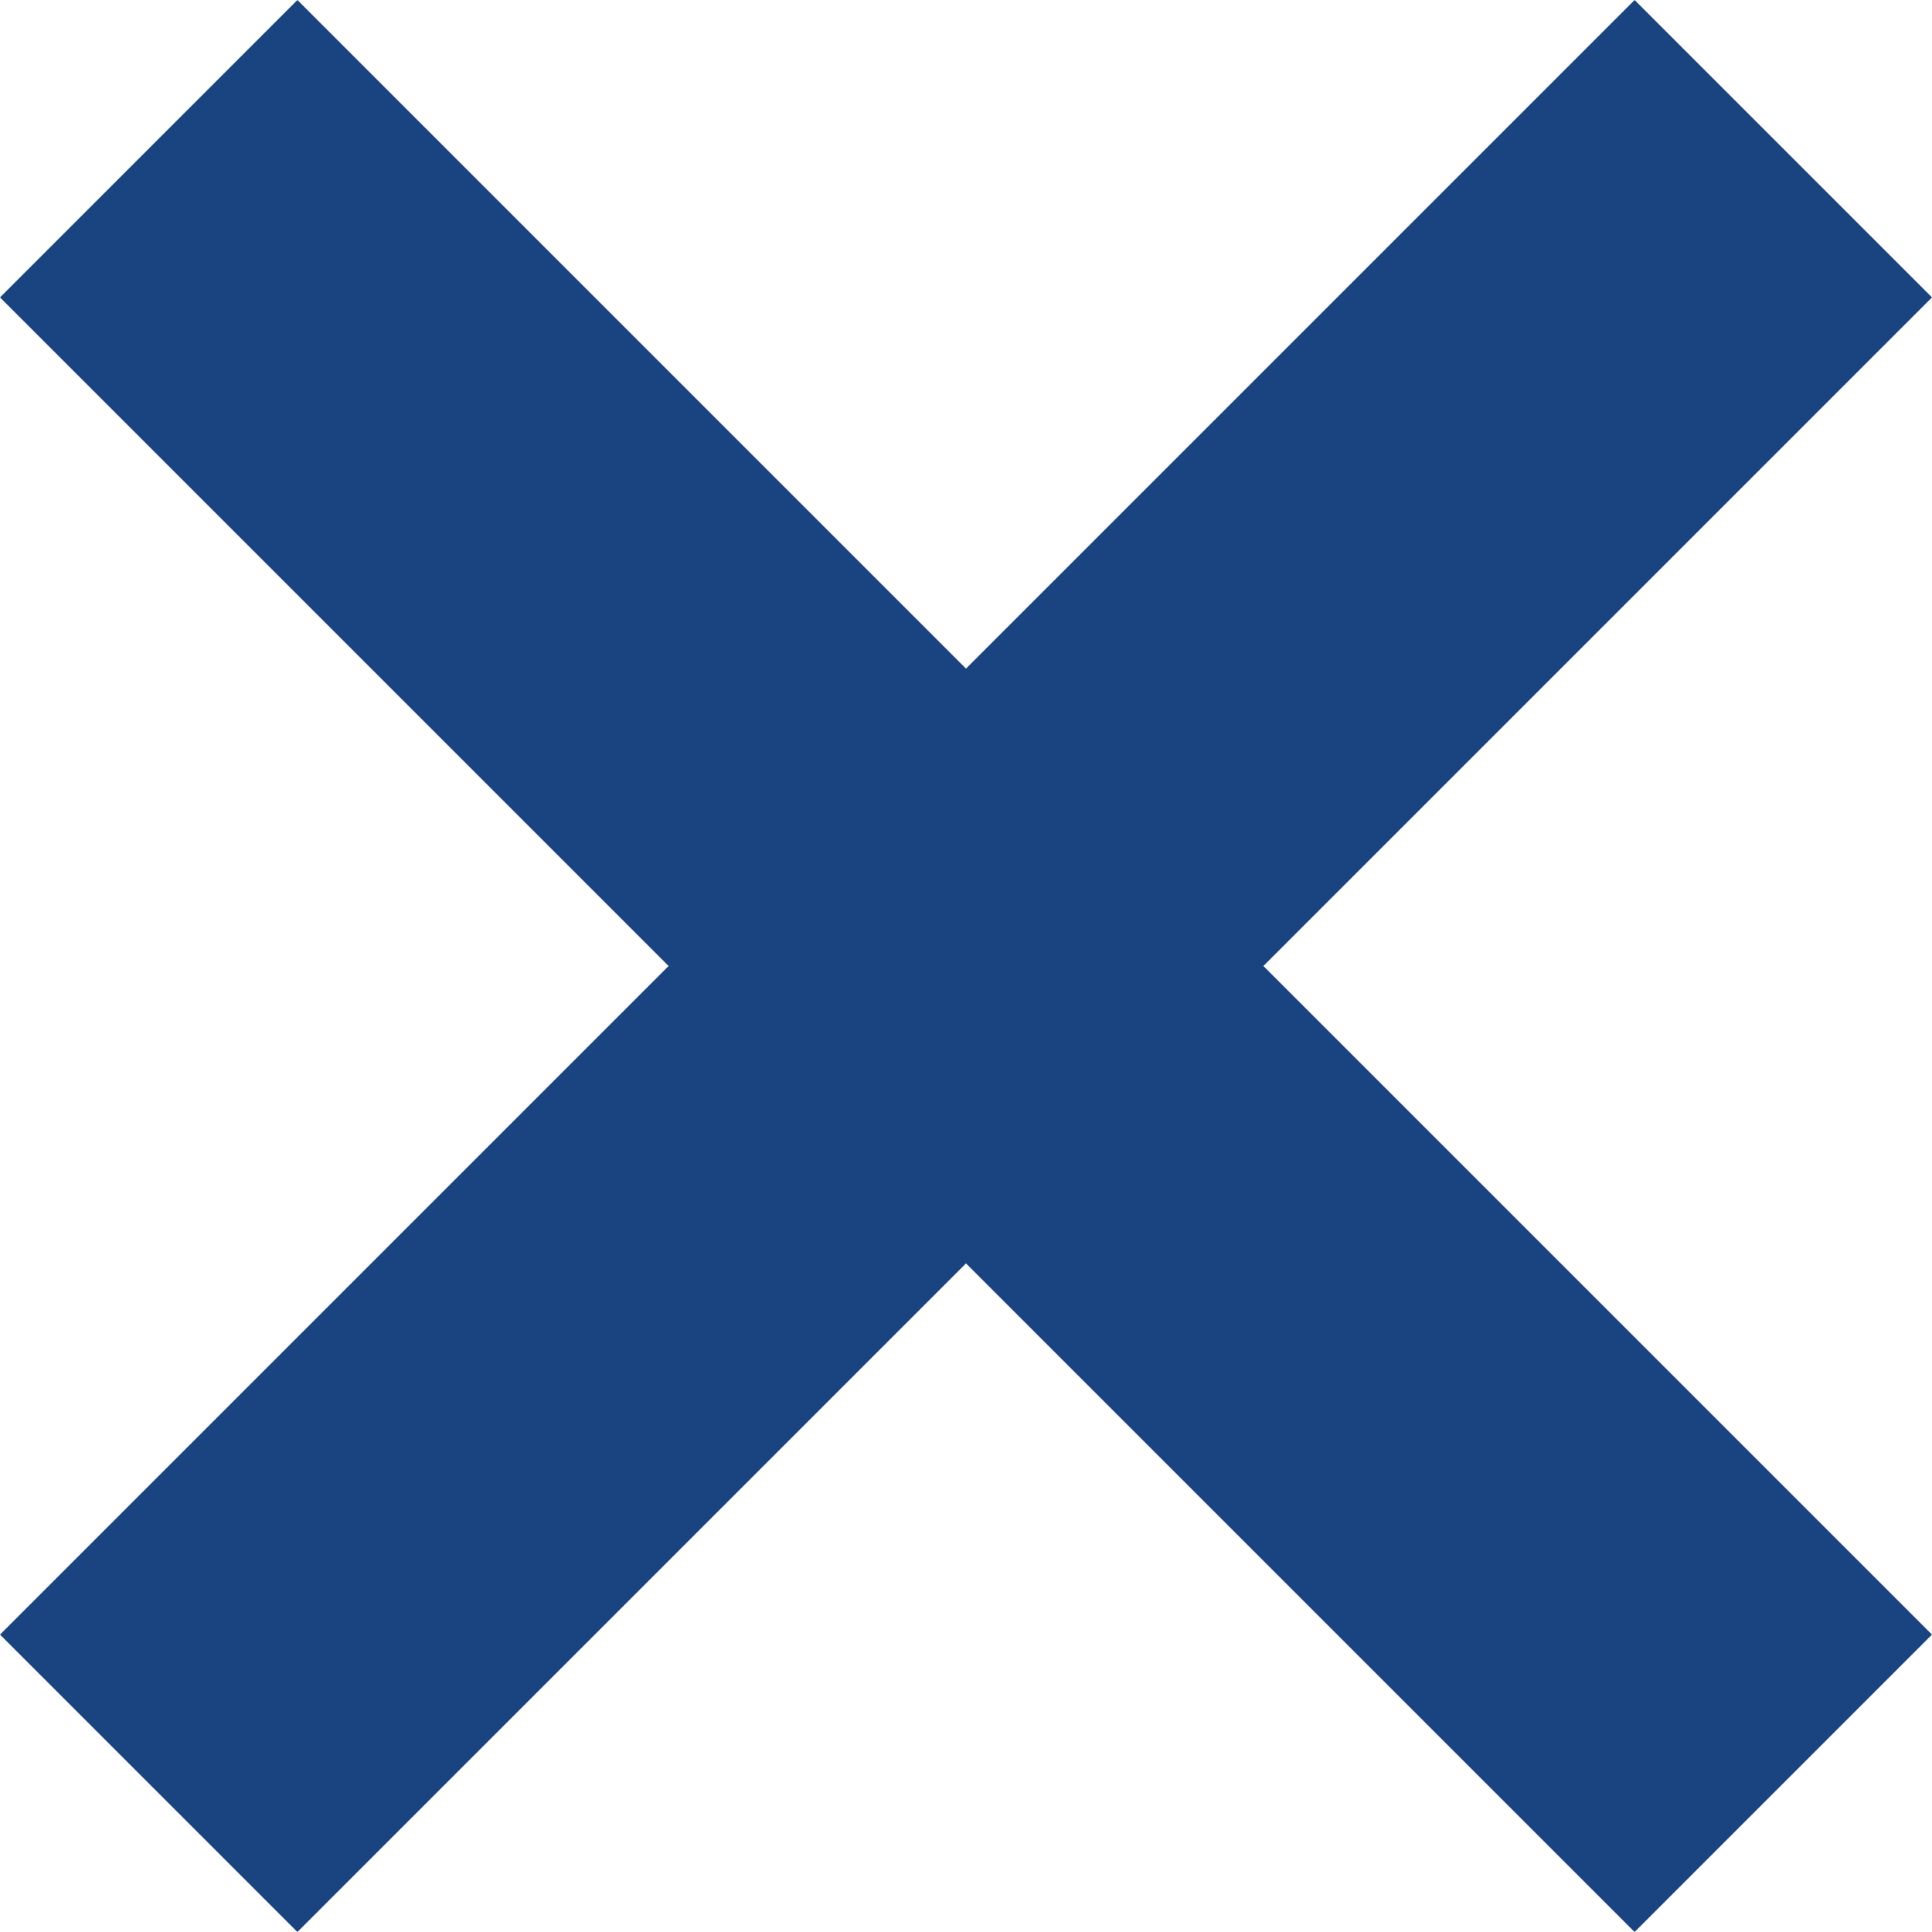
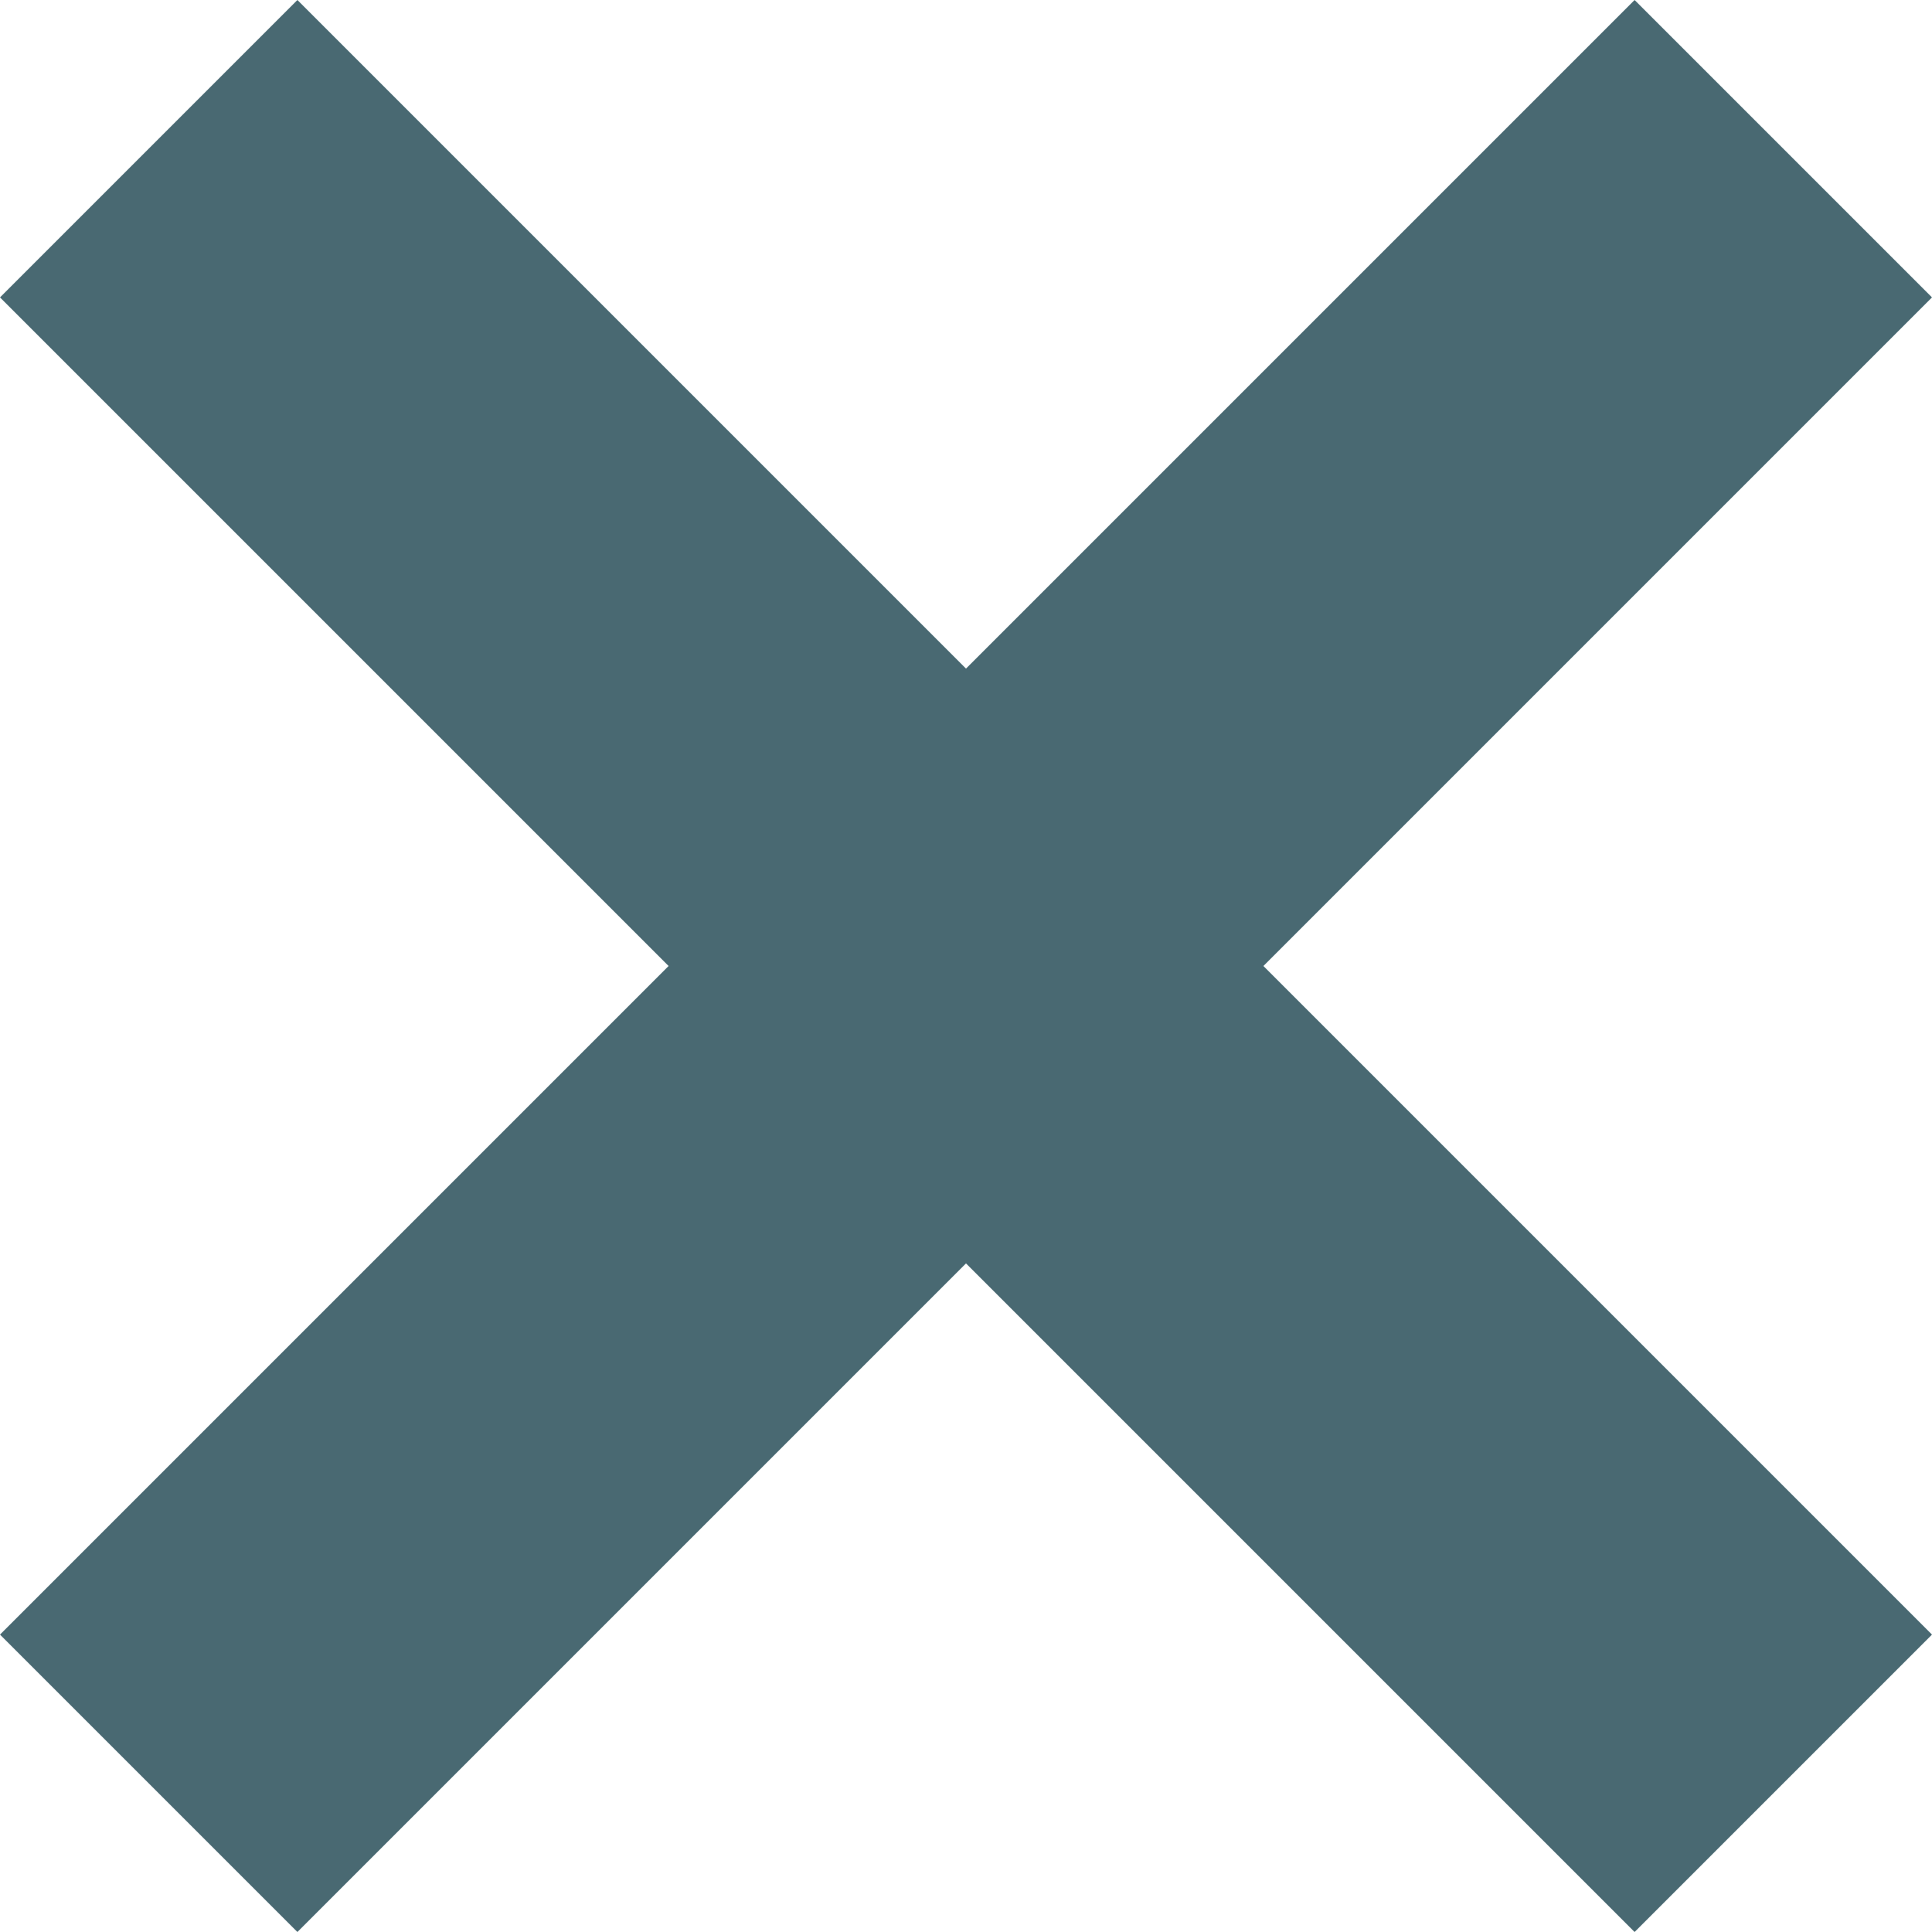
<svg xmlns="http://www.w3.org/2000/svg" id="Camada_2" viewBox="0 0 16.24 16.24">
  <defs>
-     <style>.cls-1{fill:#1a4480;stroke-width:0px;}</style>
+     <style>.cls-1{fill:#496972;stroke-width:0px;}</style>
  </defs>
  <g id="Camada_1-2">
    <path id="Caminho_326" class="cls-1" d="M16.24,2.5l-2.5-2.5-5.62,5.62L2.5,0,0,2.5l5.62,5.62L0,13.74l2.5,2.5,5.62-5.62,5.62,5.62,2.5-2.5-5.62-5.62,5.62-5.62Z" />
  </g>
</svg>
